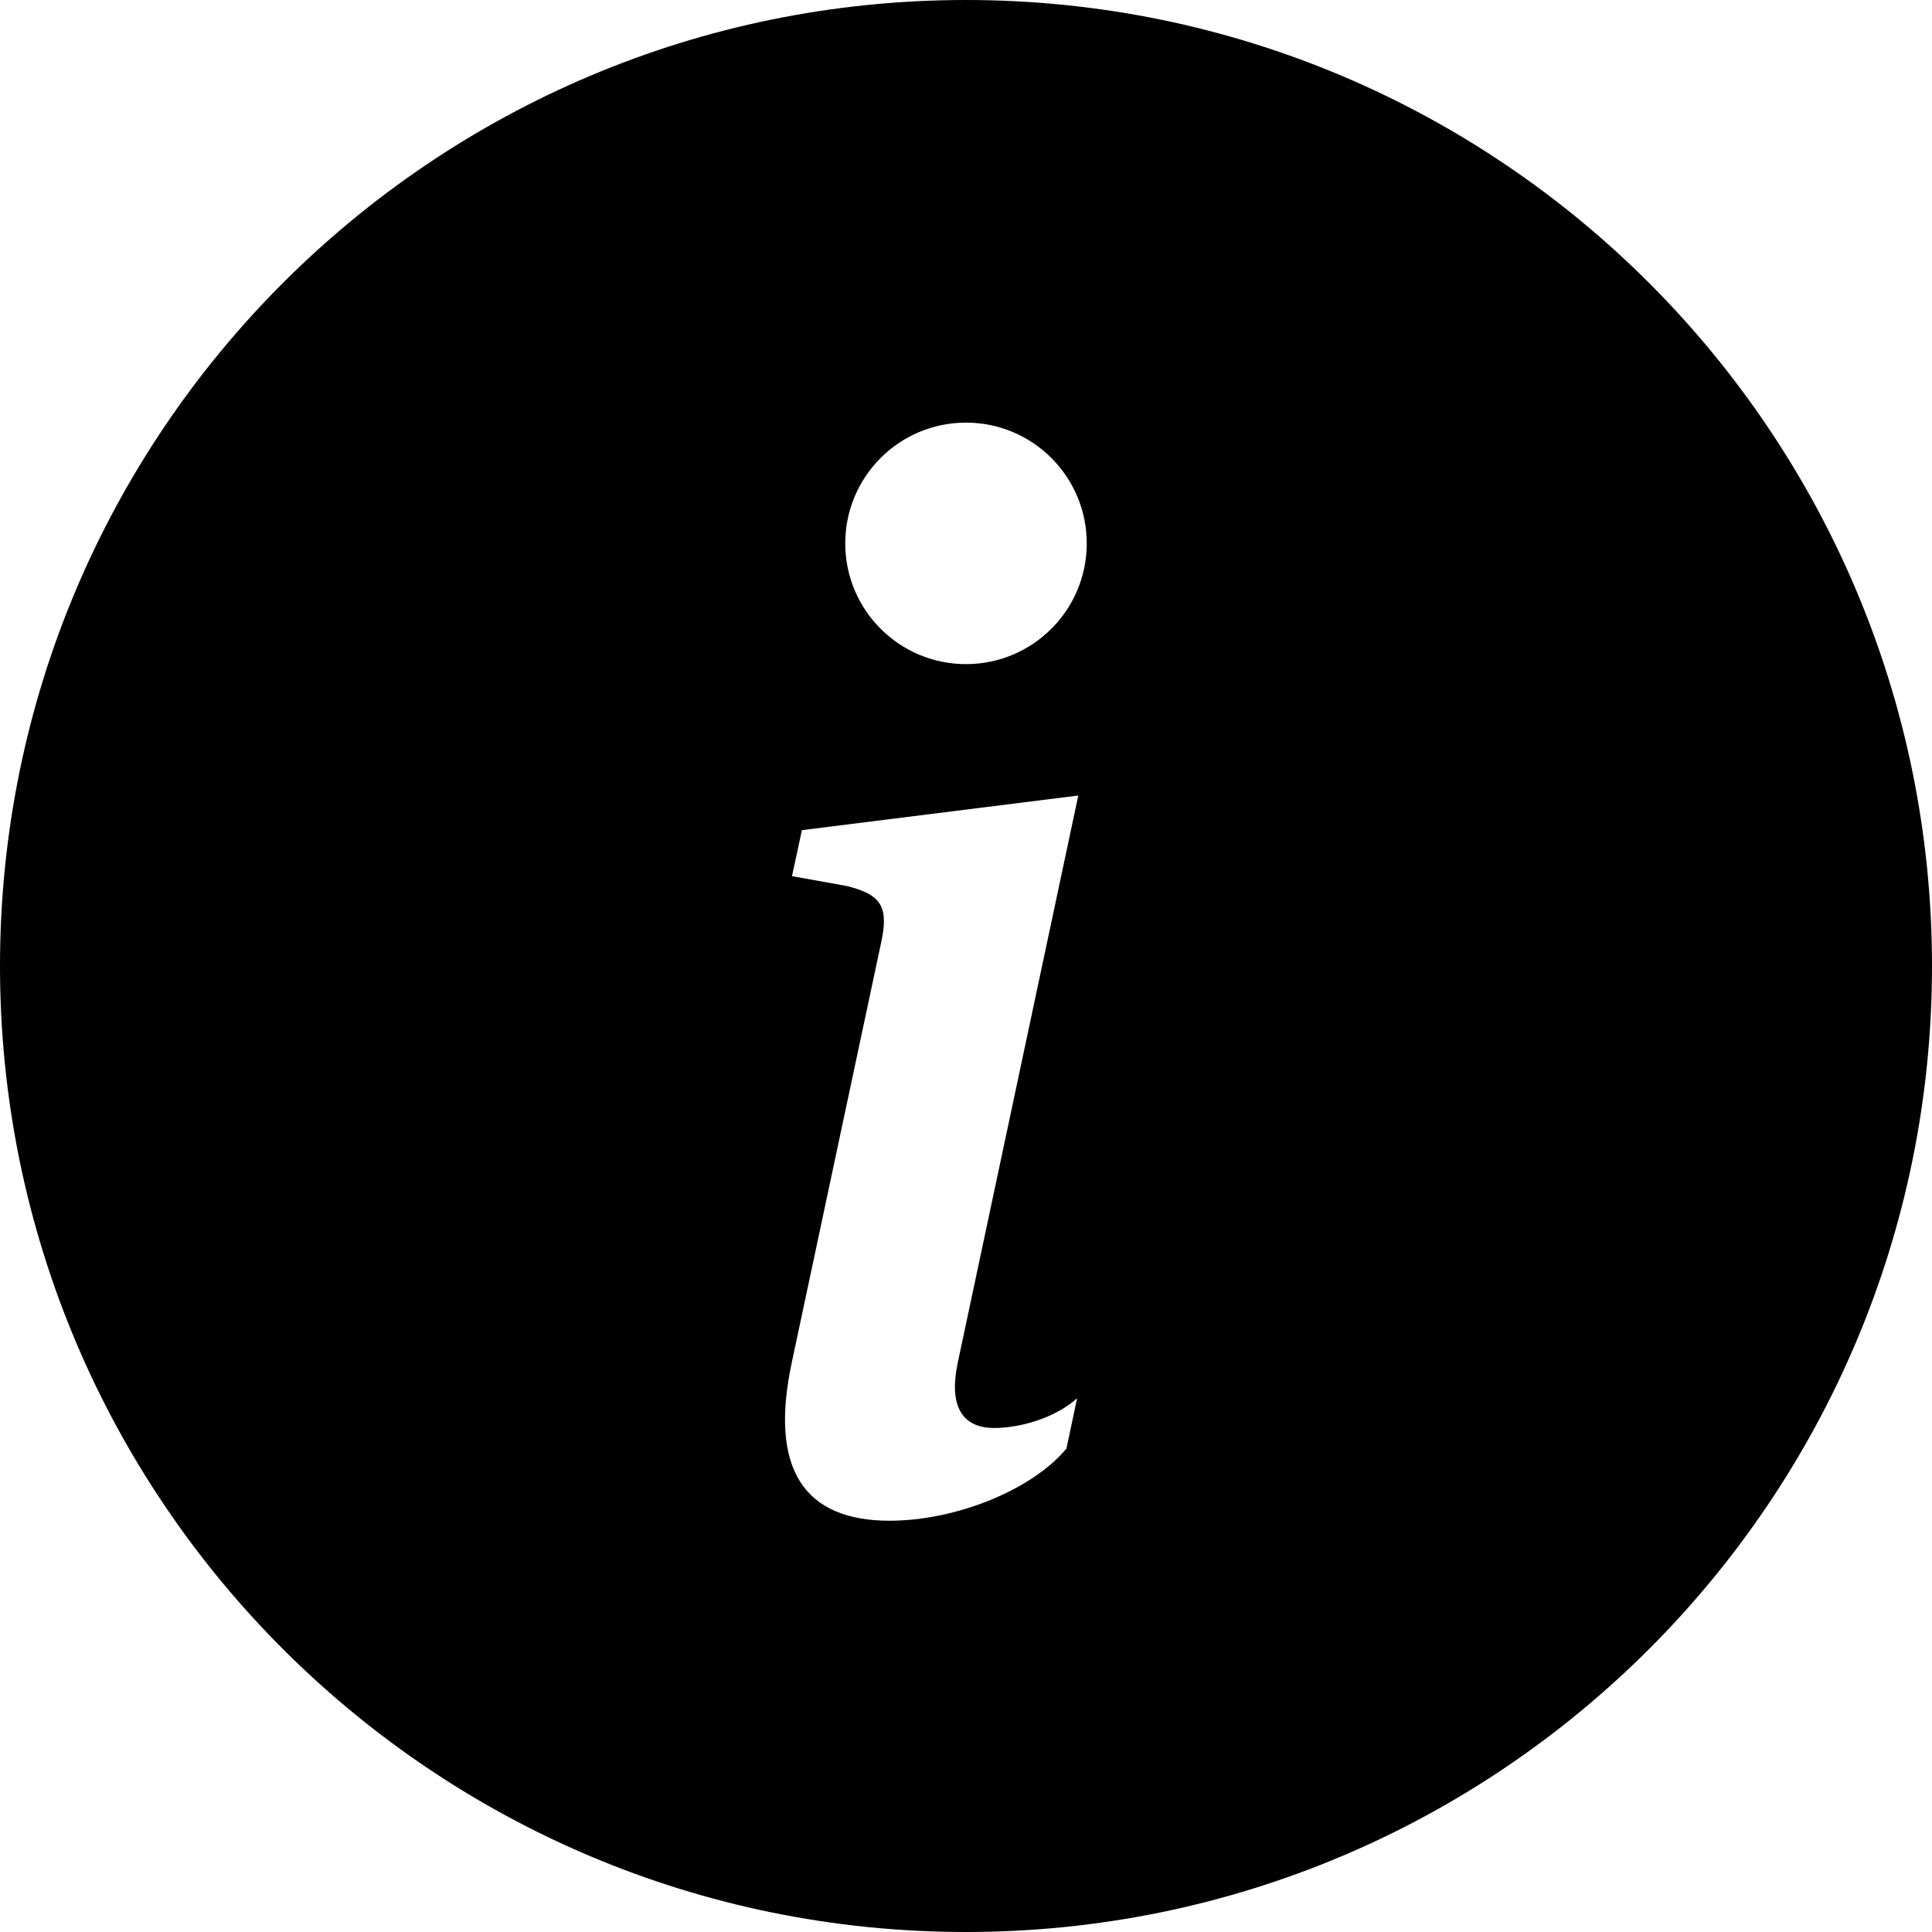
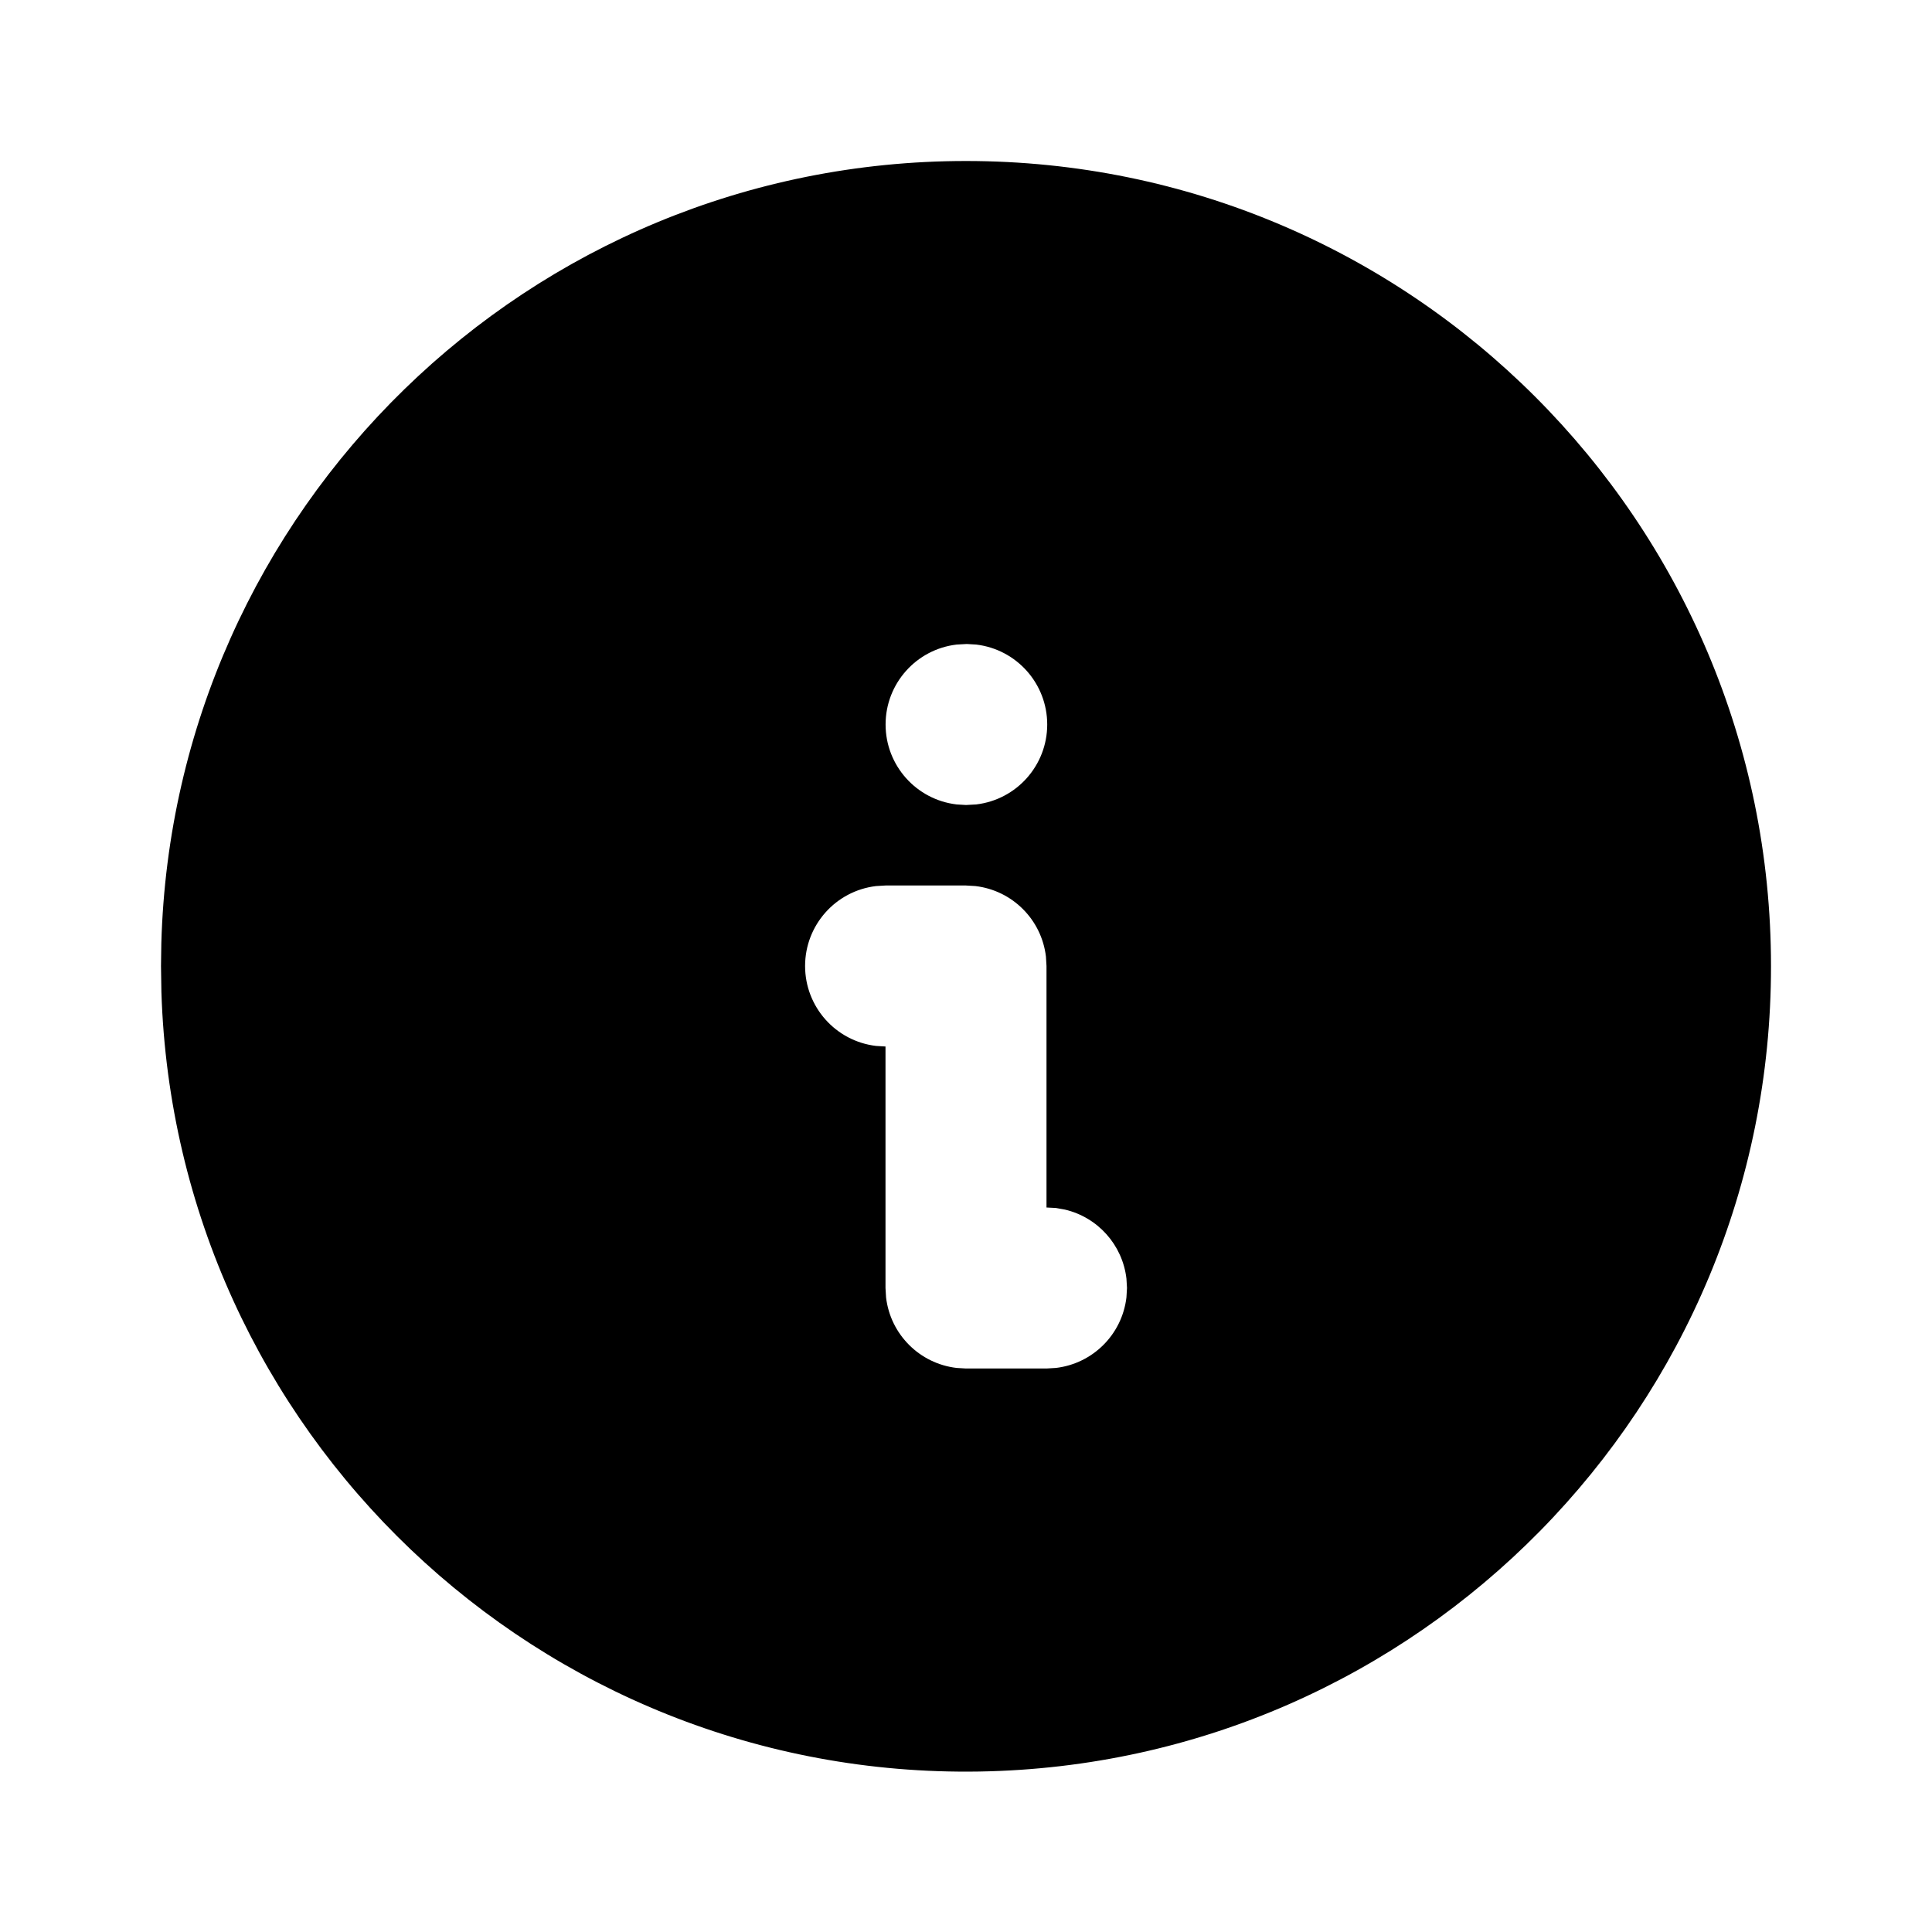
- <svg xmlns="http://www.w3.org/2000/svg" viewBox="0 0 16 16">
-   <path d="M8 16A8 8 0 1 0 8 0a8 8 0 0 0 0 16m.93-9.412-1 4.705c-.07.34.029.533.304.533.194 0 .487-.07.686-.246l-.088.416c-.287.346-.92.598-1.465.598-.703 0-1.002-.422-.808-1.319l.738-3.468c.064-.293.006-.399-.287-.47l-.451-.081.082-.381 2.29-.287zM8 5.5a1 1 0 1 1 0-2 1 1 0 0 1 0 2" />
+ <svg xmlns="http://www.w3.org/2000/svg" width="24" height="24" viewBox="0 0 24 24" fill="currentColor">
+   <path stroke="none" d="M0 0h24v24H0z" fill="none" />
+   <path d="M12 2c5.523 0 10 4.477 10 10a10 10 0 0 1 -19.995 .324l-.005 -.324l.004 -.28c.148 -5.393 4.566 -9.72 9.996 -9.72zm0 9h-1l-.117 .007a1 1 0 0 0 0 1.986l.117 .007v3l.007 .117a1 1 0 0 0 .876 .876l.117 .007h1l.117 -.007a1 1 0 0 0 .876 -.876l.007 -.117l-.007 -.117a1 1 0 0 0 -.764 -.857l-.112 -.02l-.117 -.006v-3l-.007 -.117a1 1 0 0 0 -.876 -.876l-.117 -.007zm.01 -3l-.127 .007a1 1 0 0 0 0 1.986l.117 .007l.127 -.007a1 1 0 0 0 0 -1.986l-.117 -.007z" />
</svg>
